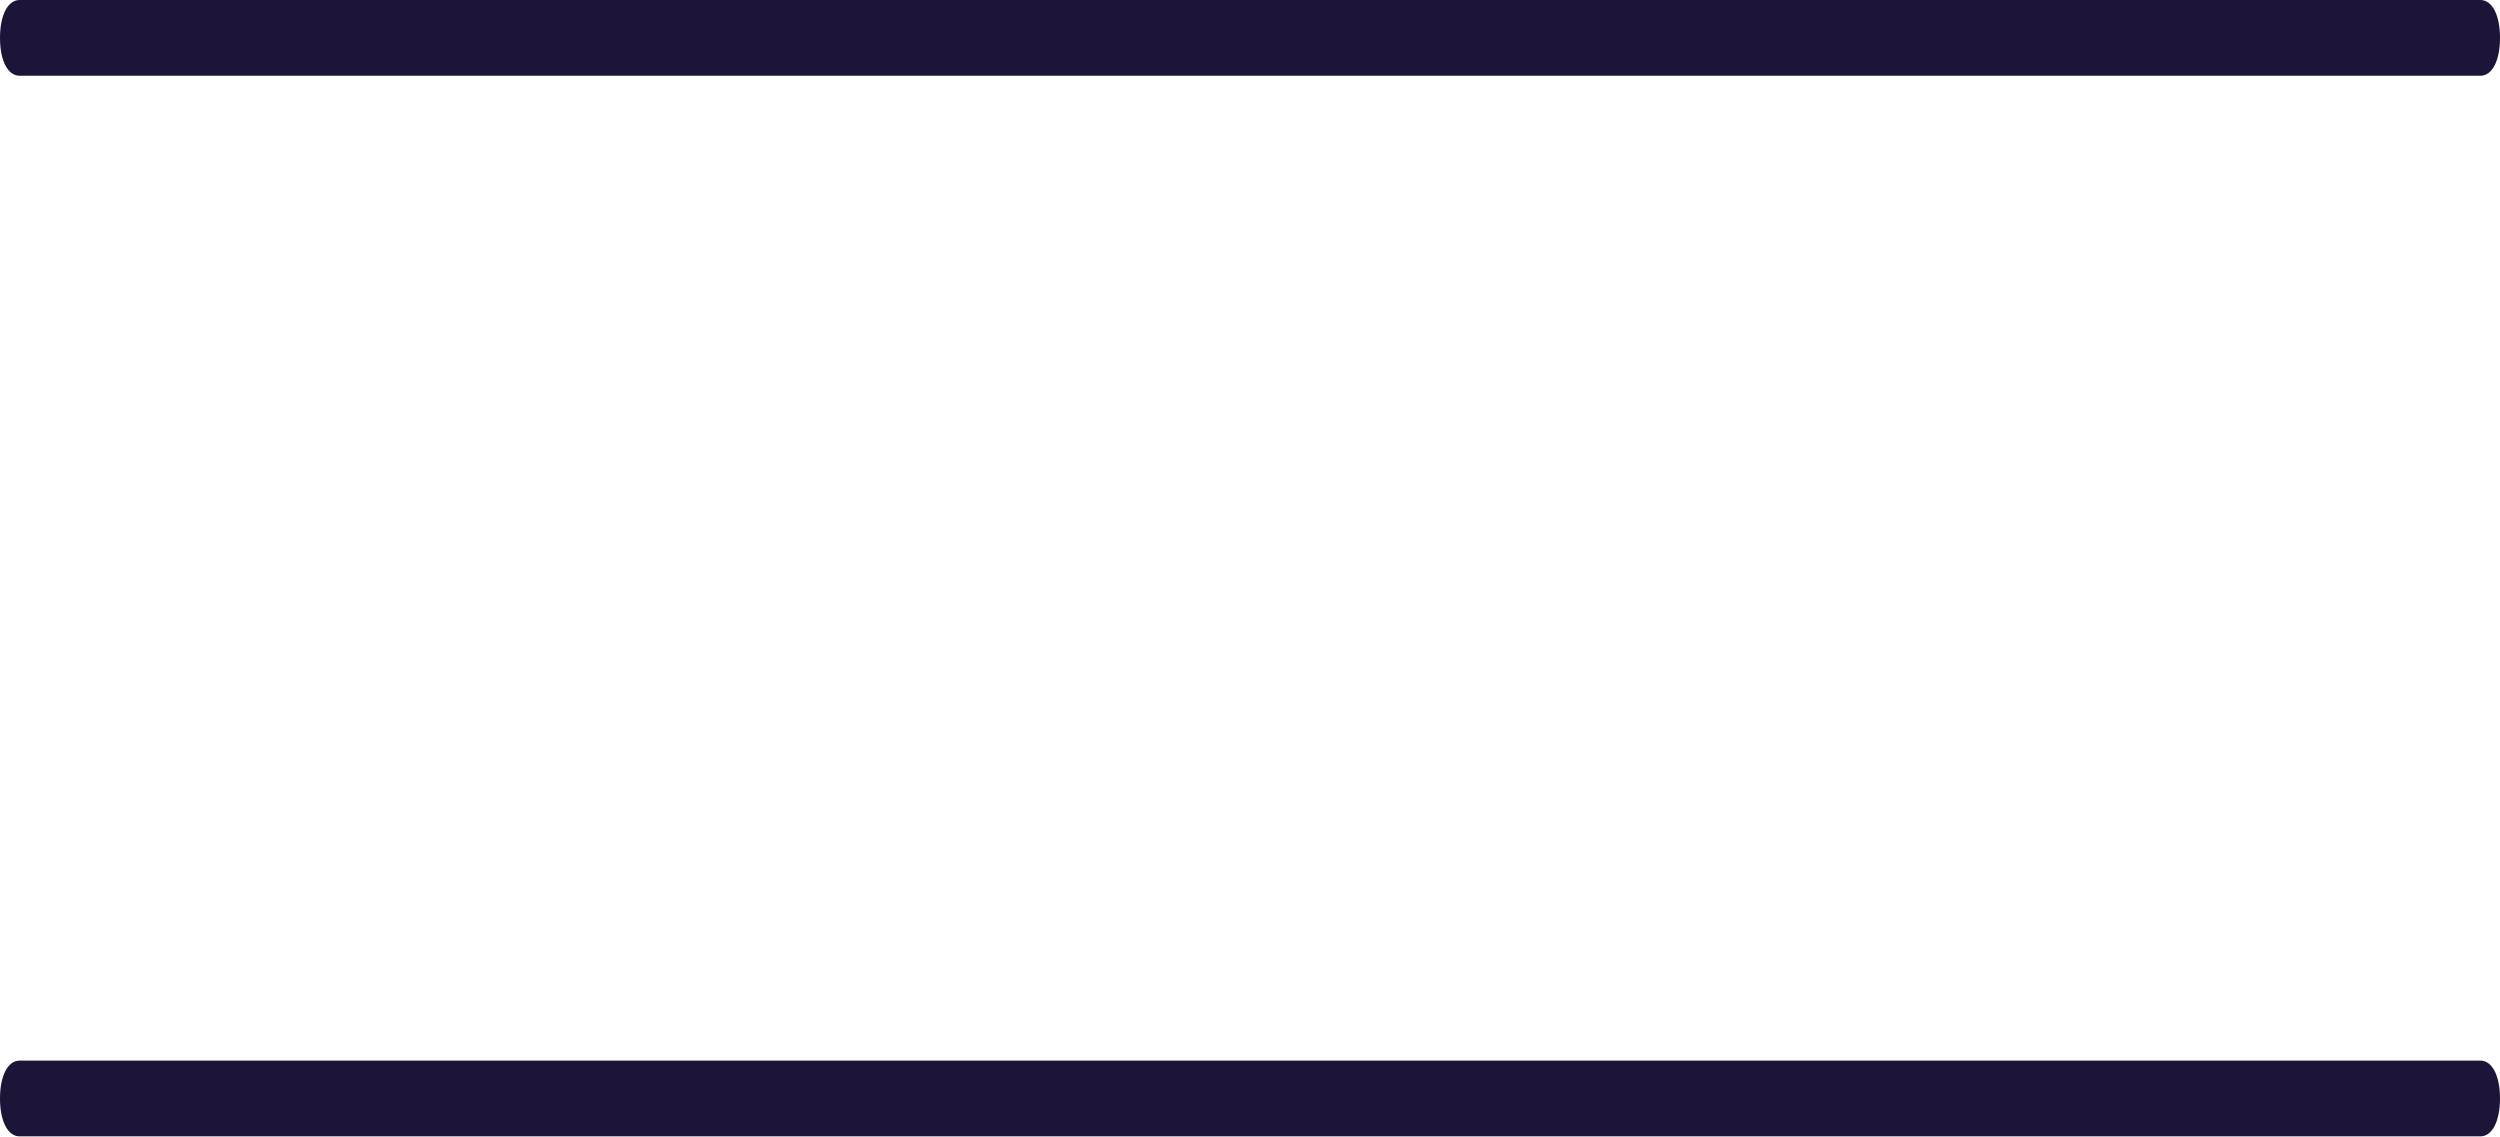
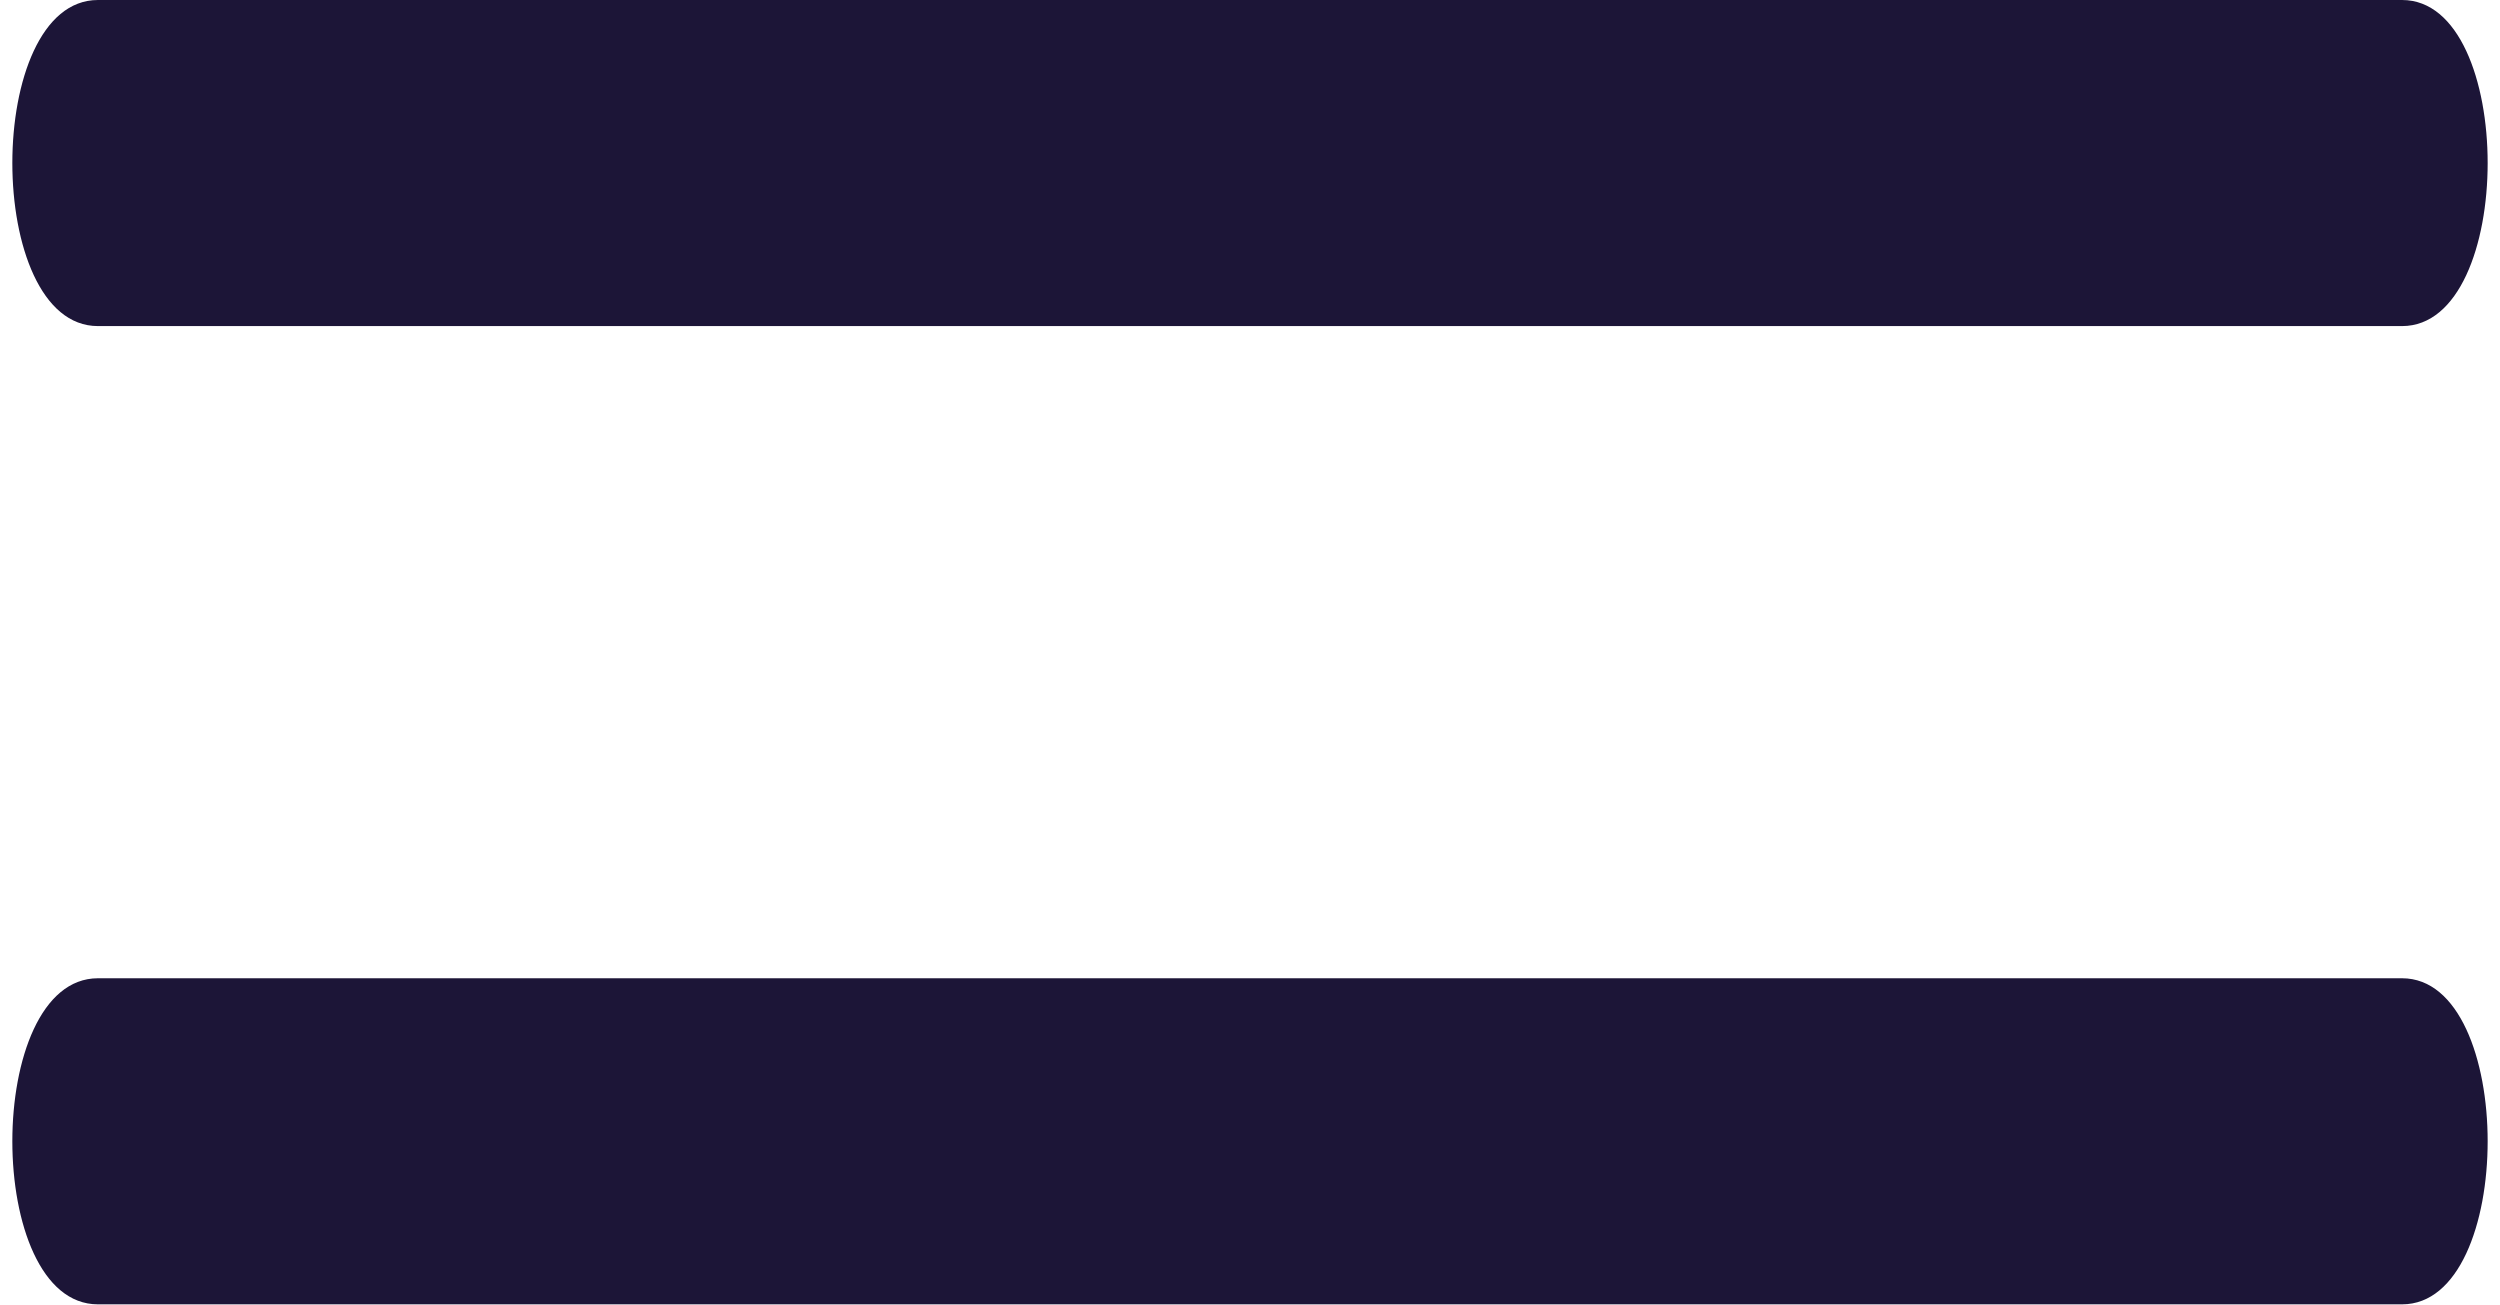
- <svg xmlns="http://www.w3.org/2000/svg" width="33px" height="15px" viewBox="0 0 33 15" version="1.1">
+ <svg xmlns="http://www.w3.org/2000/svg" width="23px" height="12px" viewBox="0 0 23 12" version="1.1">
  <defs />
  <g id="Page-1" stroke="none" stroke-width="1" fill="none" fill-rule="evenodd">
-     <g id="iPhone-8-Plus" transform="translate(-165, -40)" fill="#1C1537">
-       <g id="Page-1" transform="translate(165, 40)">
-         <path d="M32.741,0 L0.259,0 C0.103,0 0,0.199 0,0.5 C0,0.801 0.103,1 0.259,1 L32.741,1 C32.897,1 33,0.801 33,0.5 C33,0.199 32.897,0 32.741,0 Z" id="Fill-2" />
-         <path d="M32.741,14 L0.259,14 C0.103,14 0,14.199 0,14.5 C0,14.801 0.103,15 0.259,15 L32.741,15 C32.897,15 33,14.801 33,14.5 C33,14.199 32.897,14 32.741,14 Z" id="Fill-3" />
+     <g id="ABOUT" transform="translate(-1268, -23)" fill="#1C1537">
+       <g id="Group-4" transform="translate(1268, 23)">
+         <path d="M0.901,-3.25260652e-19 C-0.149,-3.25260652e-19 -0.149,3 0.901,3 L22.099,3 C23.149,3 23.149,-3.25260652e-19 22.099,-3.25260652e-19 L0.901,-3.25260652e-19 Z" id="Page-1" />
+         <path d="M0.901,9 C-0.149,9 -0.149,12 0.901,12 L22.099,12 C23.149,12 23.149,9 22.099,9 L0.901,9 Z" id="Page-1" />
      </g>
    </g>
  </g>
</svg>
